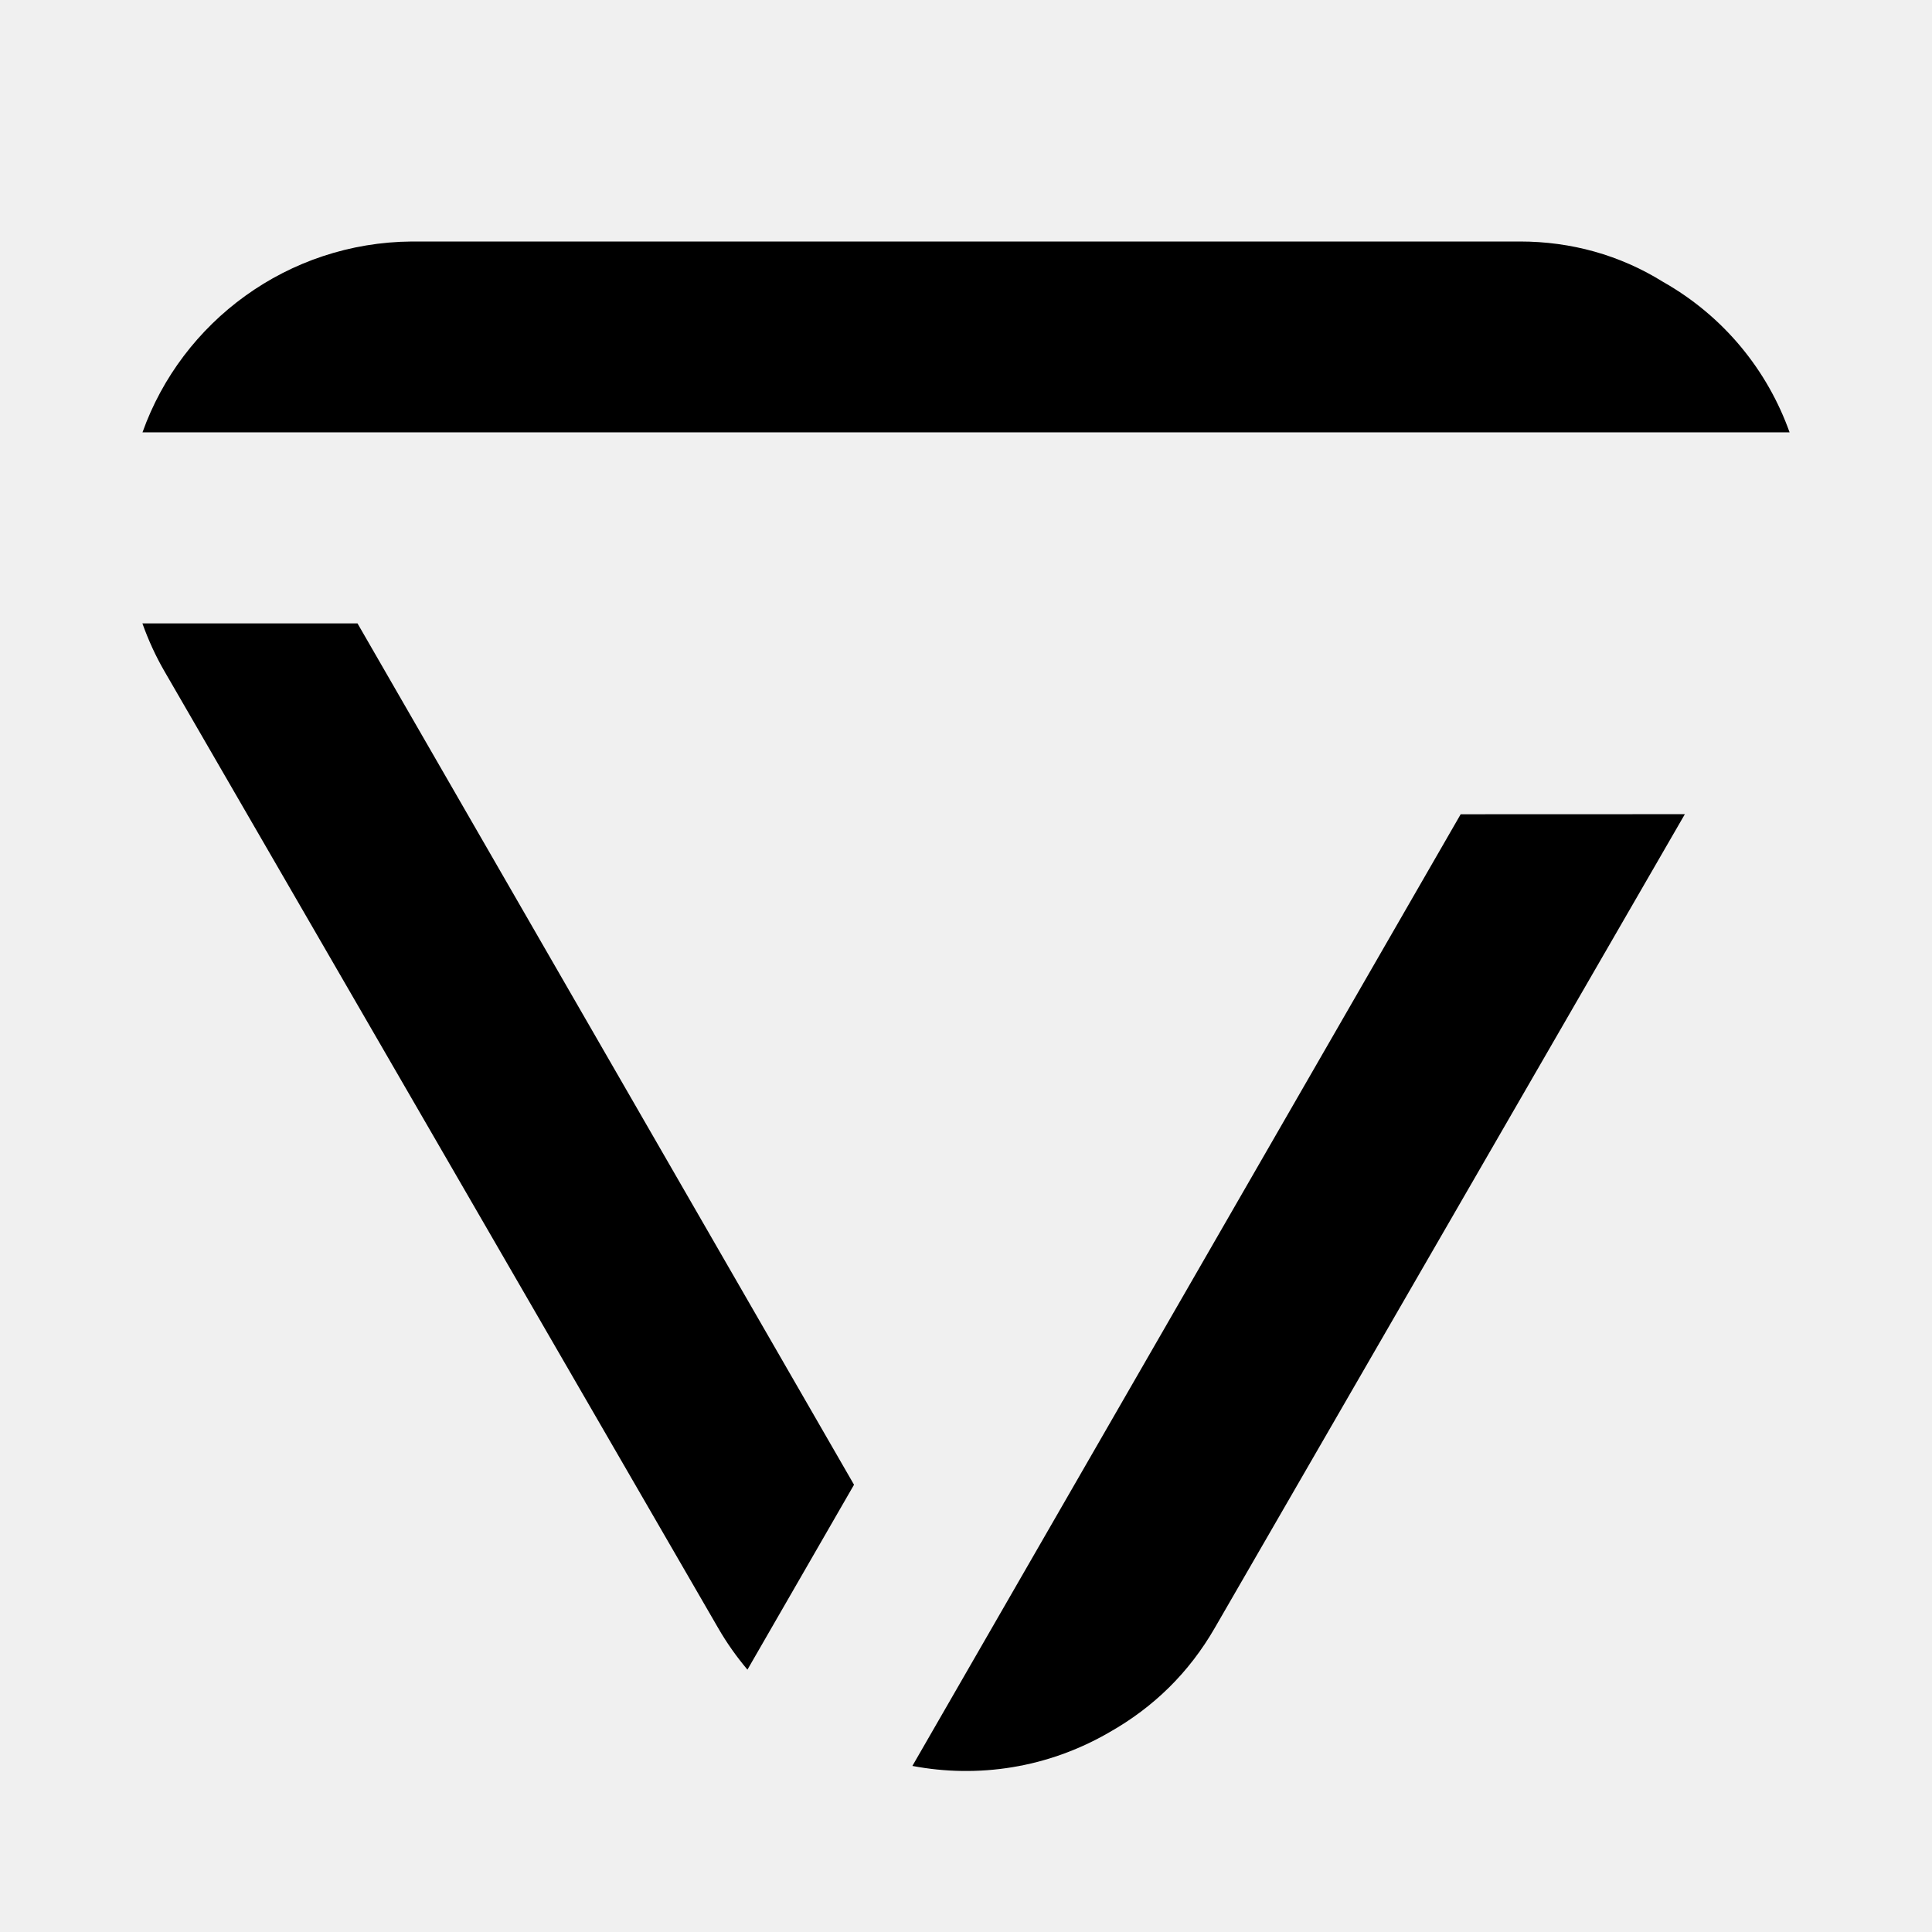
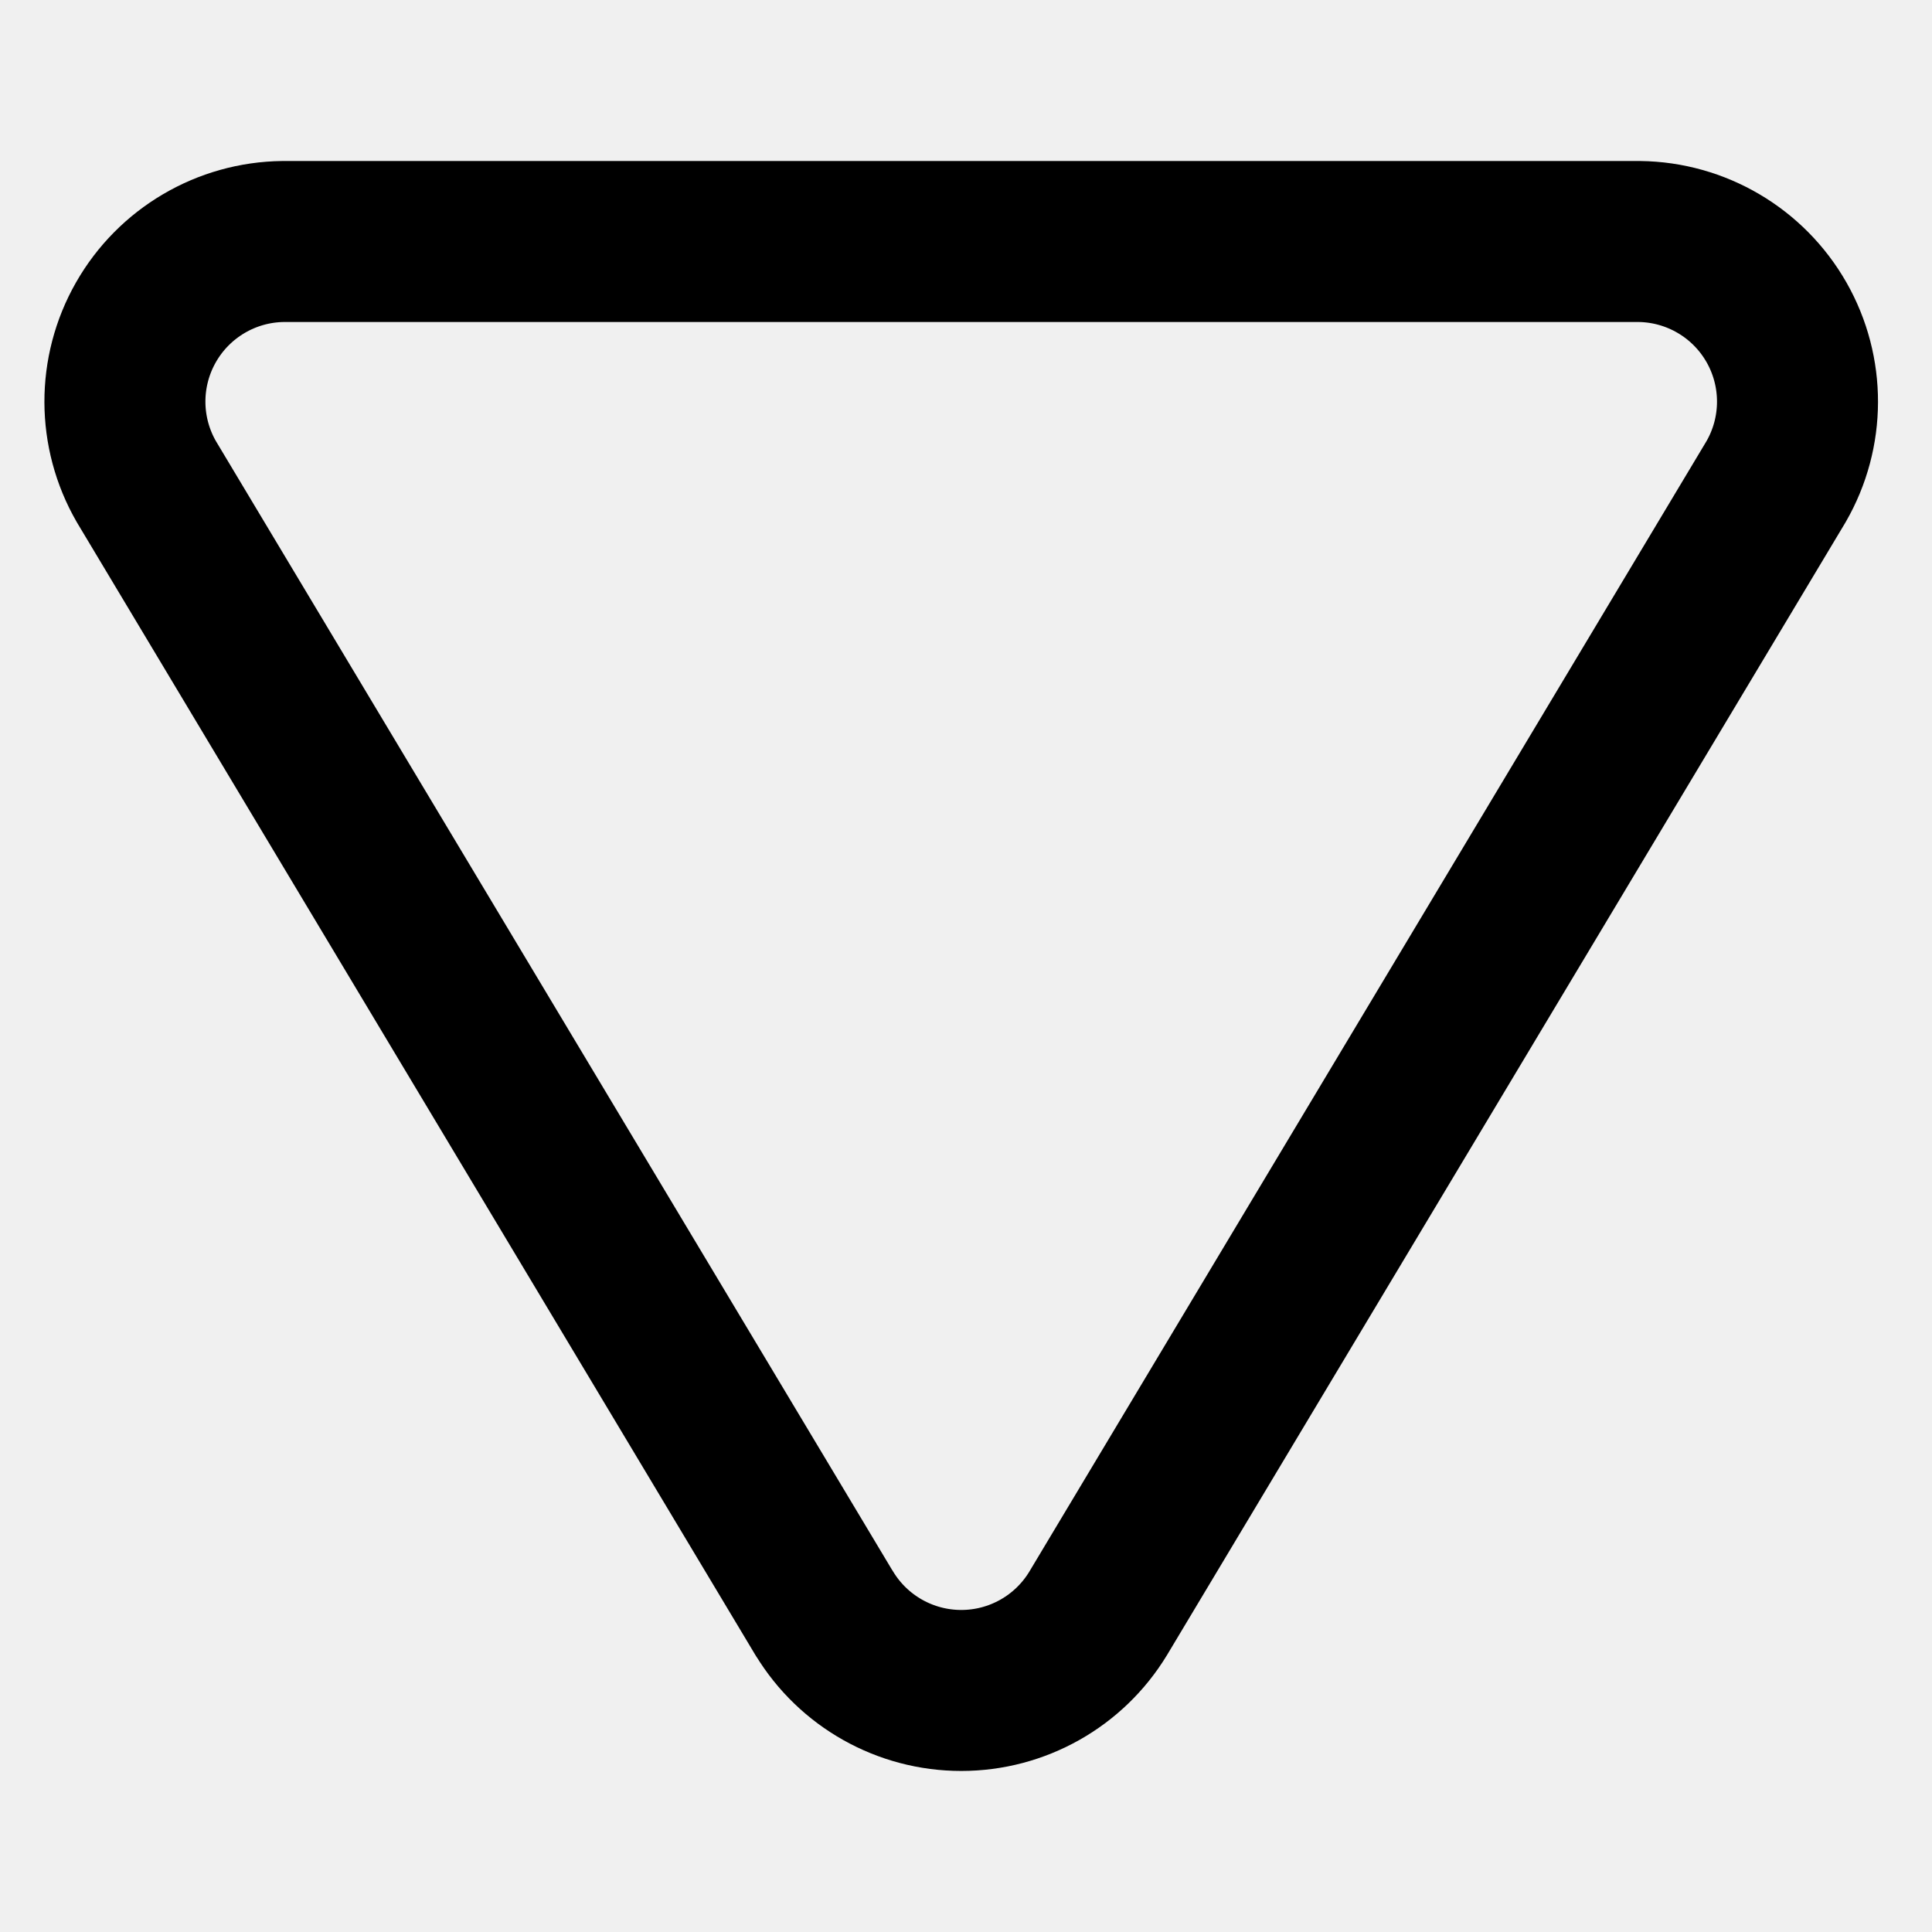
- <svg xmlns="http://www.w3.org/2000/svg" viewBox="0 0 24 24" version="1.1">
-   <path class="fill-base" d="M 5.118,3 C 3.574,3.011 2.259,3.997 1.77,5.371 H 22.231 C 21.958,4.606 21.421,3.933 20.658,3.501 20.122,3.167 19.514,3 18.882,3 Z M 1.769,7.744 C 1.842,7.949 1.933,8.149 2.043,8.339 l 6.876,11.881 c 0.108,0.188 0.231,0.361 0.366,0.521 L 10.609,18.444 4.441,7.744 Z M 18.145,10.115 11.334,21.937 c 0.81,0.154 1.677,0.029 2.447,-0.418 0.548,-0.31 0.989,-0.739 1.311,-1.299 l 5.838,-10.106 z" />
+ <svg xmlns="http://www.w3.org/2000/svg" viewBox="0 0 24 24">
+   <path class="stroke-base" fill="none" stroke="currentColor" stroke-linecap="round" stroke-linejoin="round" stroke-width="2" d="M10.24 20.043L1.818 5.983A1.989 1.989 0 0 1 3.518 3h16.845a1.989 1.989 0 0 1 1.7 2.983l-8.422 14.06a1.989 1.989 0 0 1-3.4 0z" />
  <style>
-     .fill-base {
-       fill: #000000;
+     .stroke-base {
+       stroke: #000000;
    }

    @media (prefers-color-scheme: dark) {
-       .fill-base {
-         fill: #ffffff;
+       .stroke-base {
+         stroke: #ffffff;
      }
    }
  </style>
</svg>
